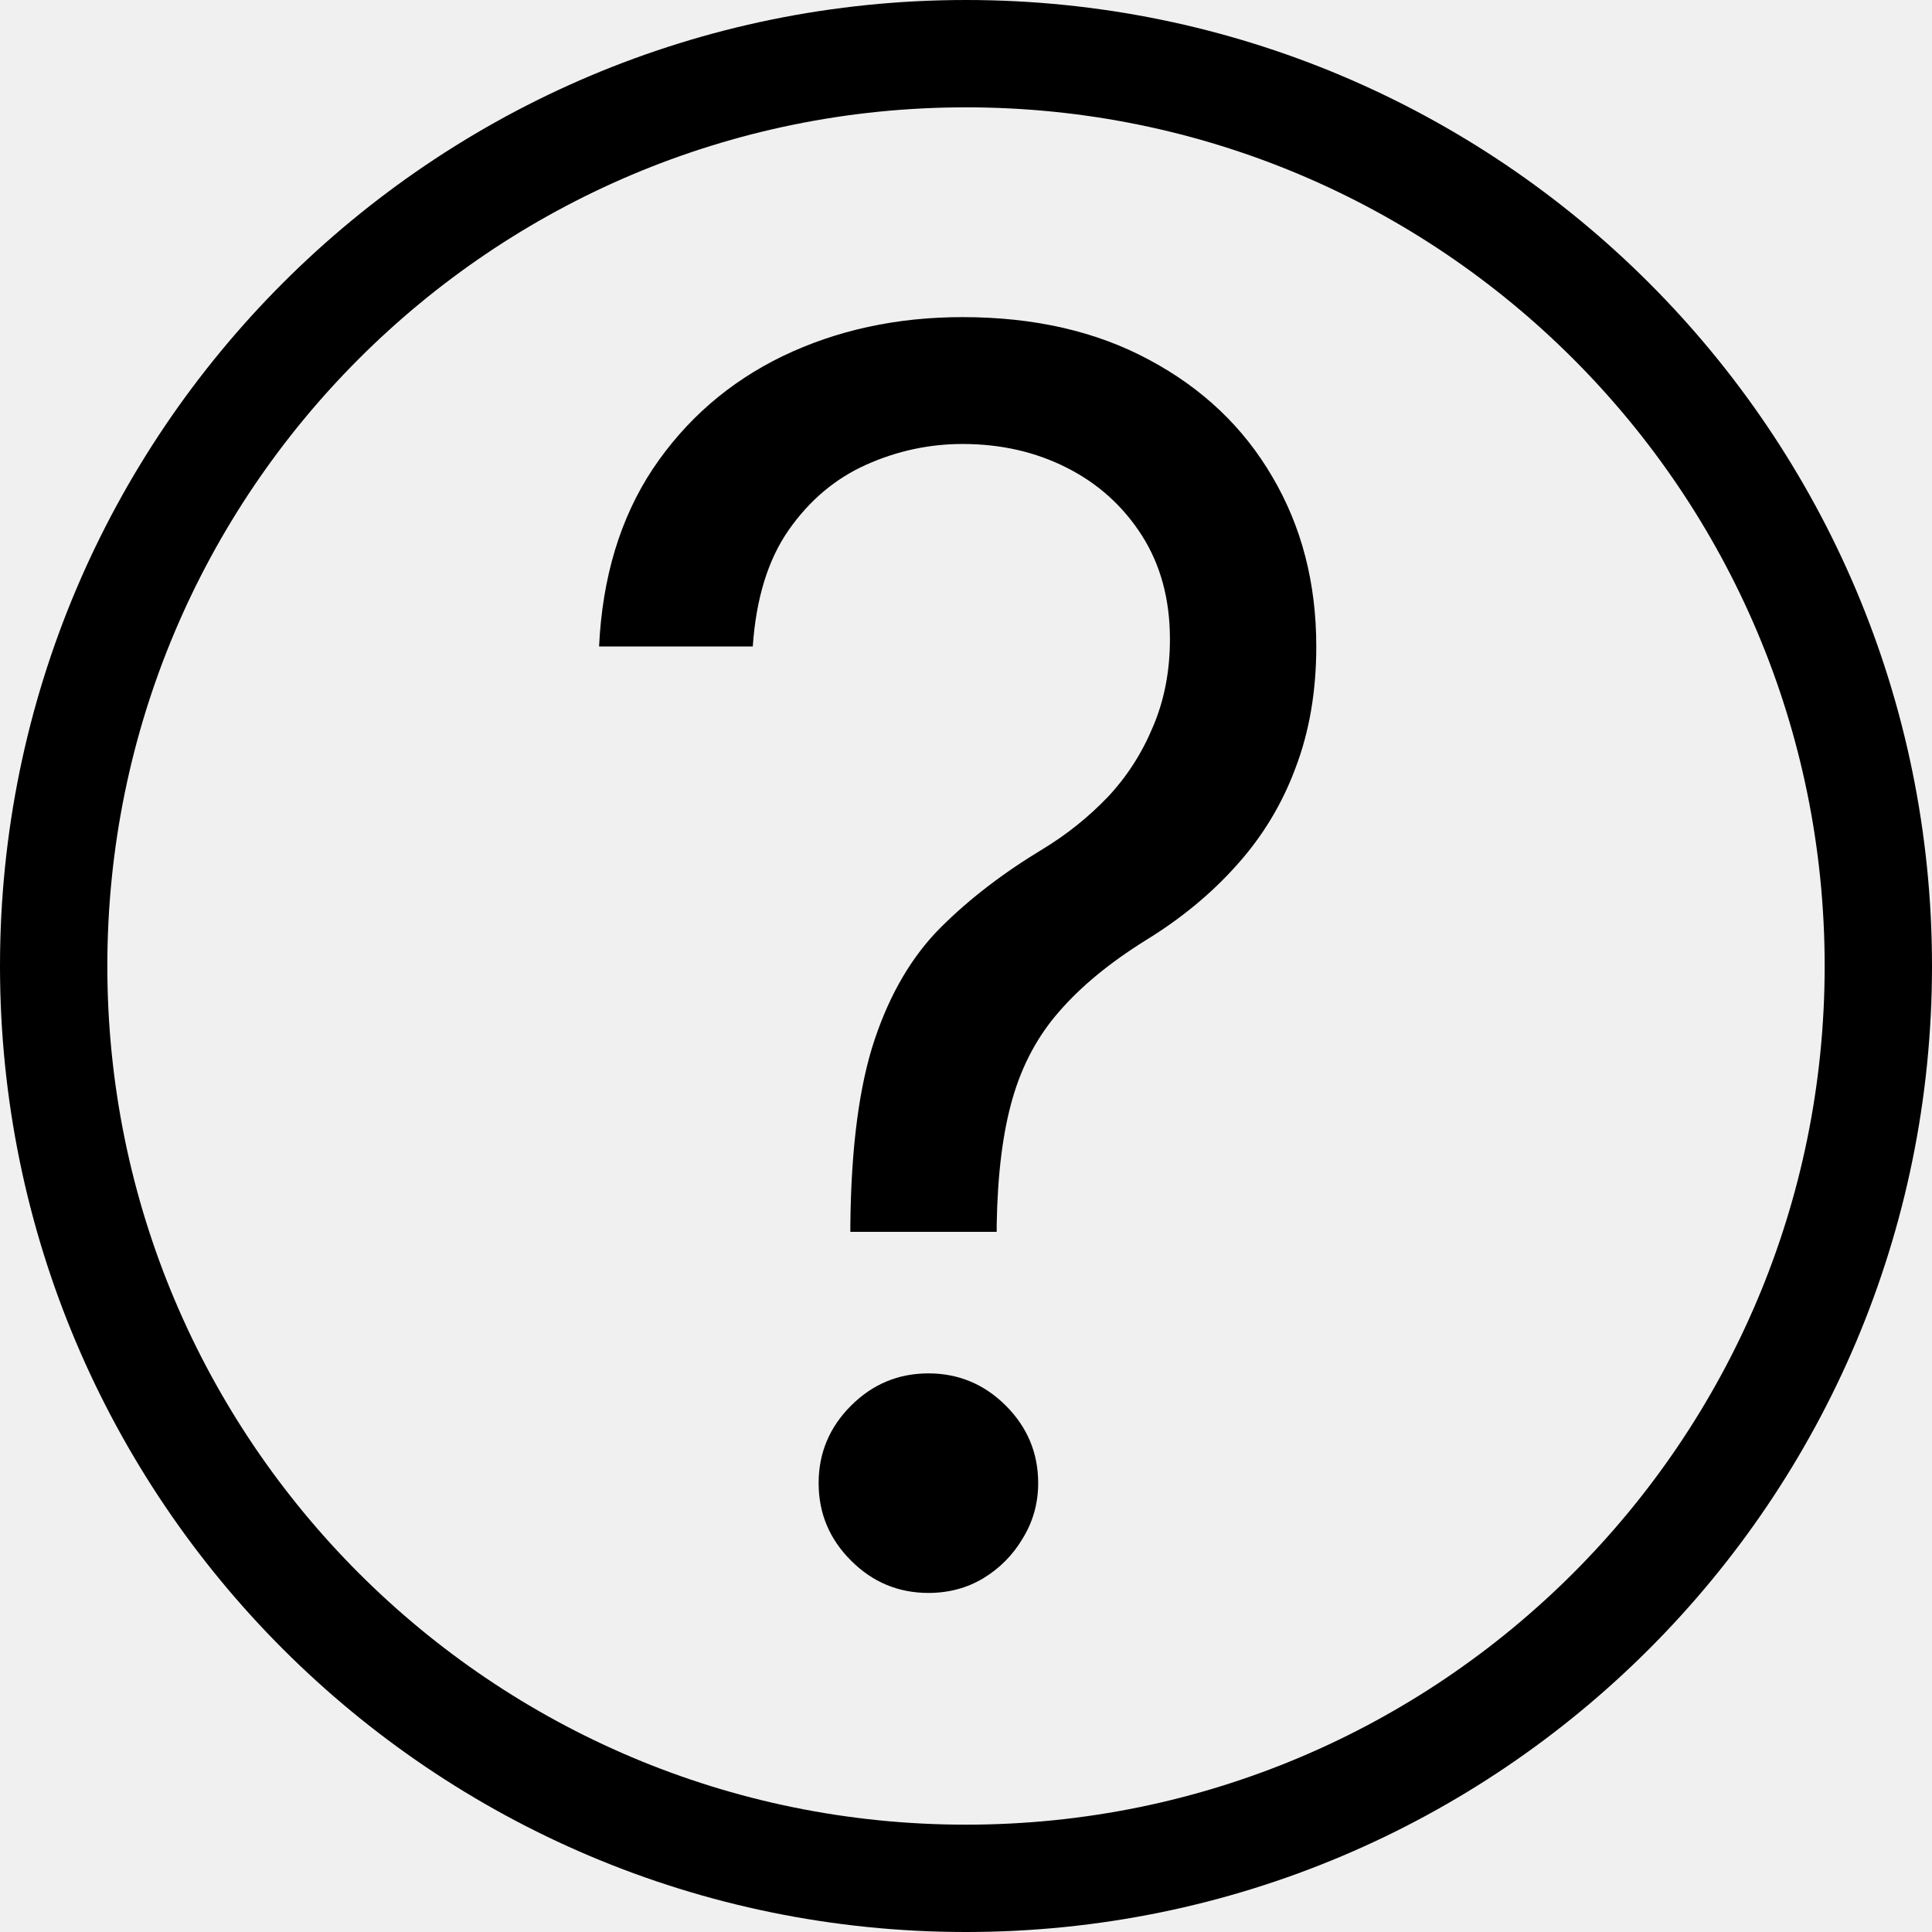
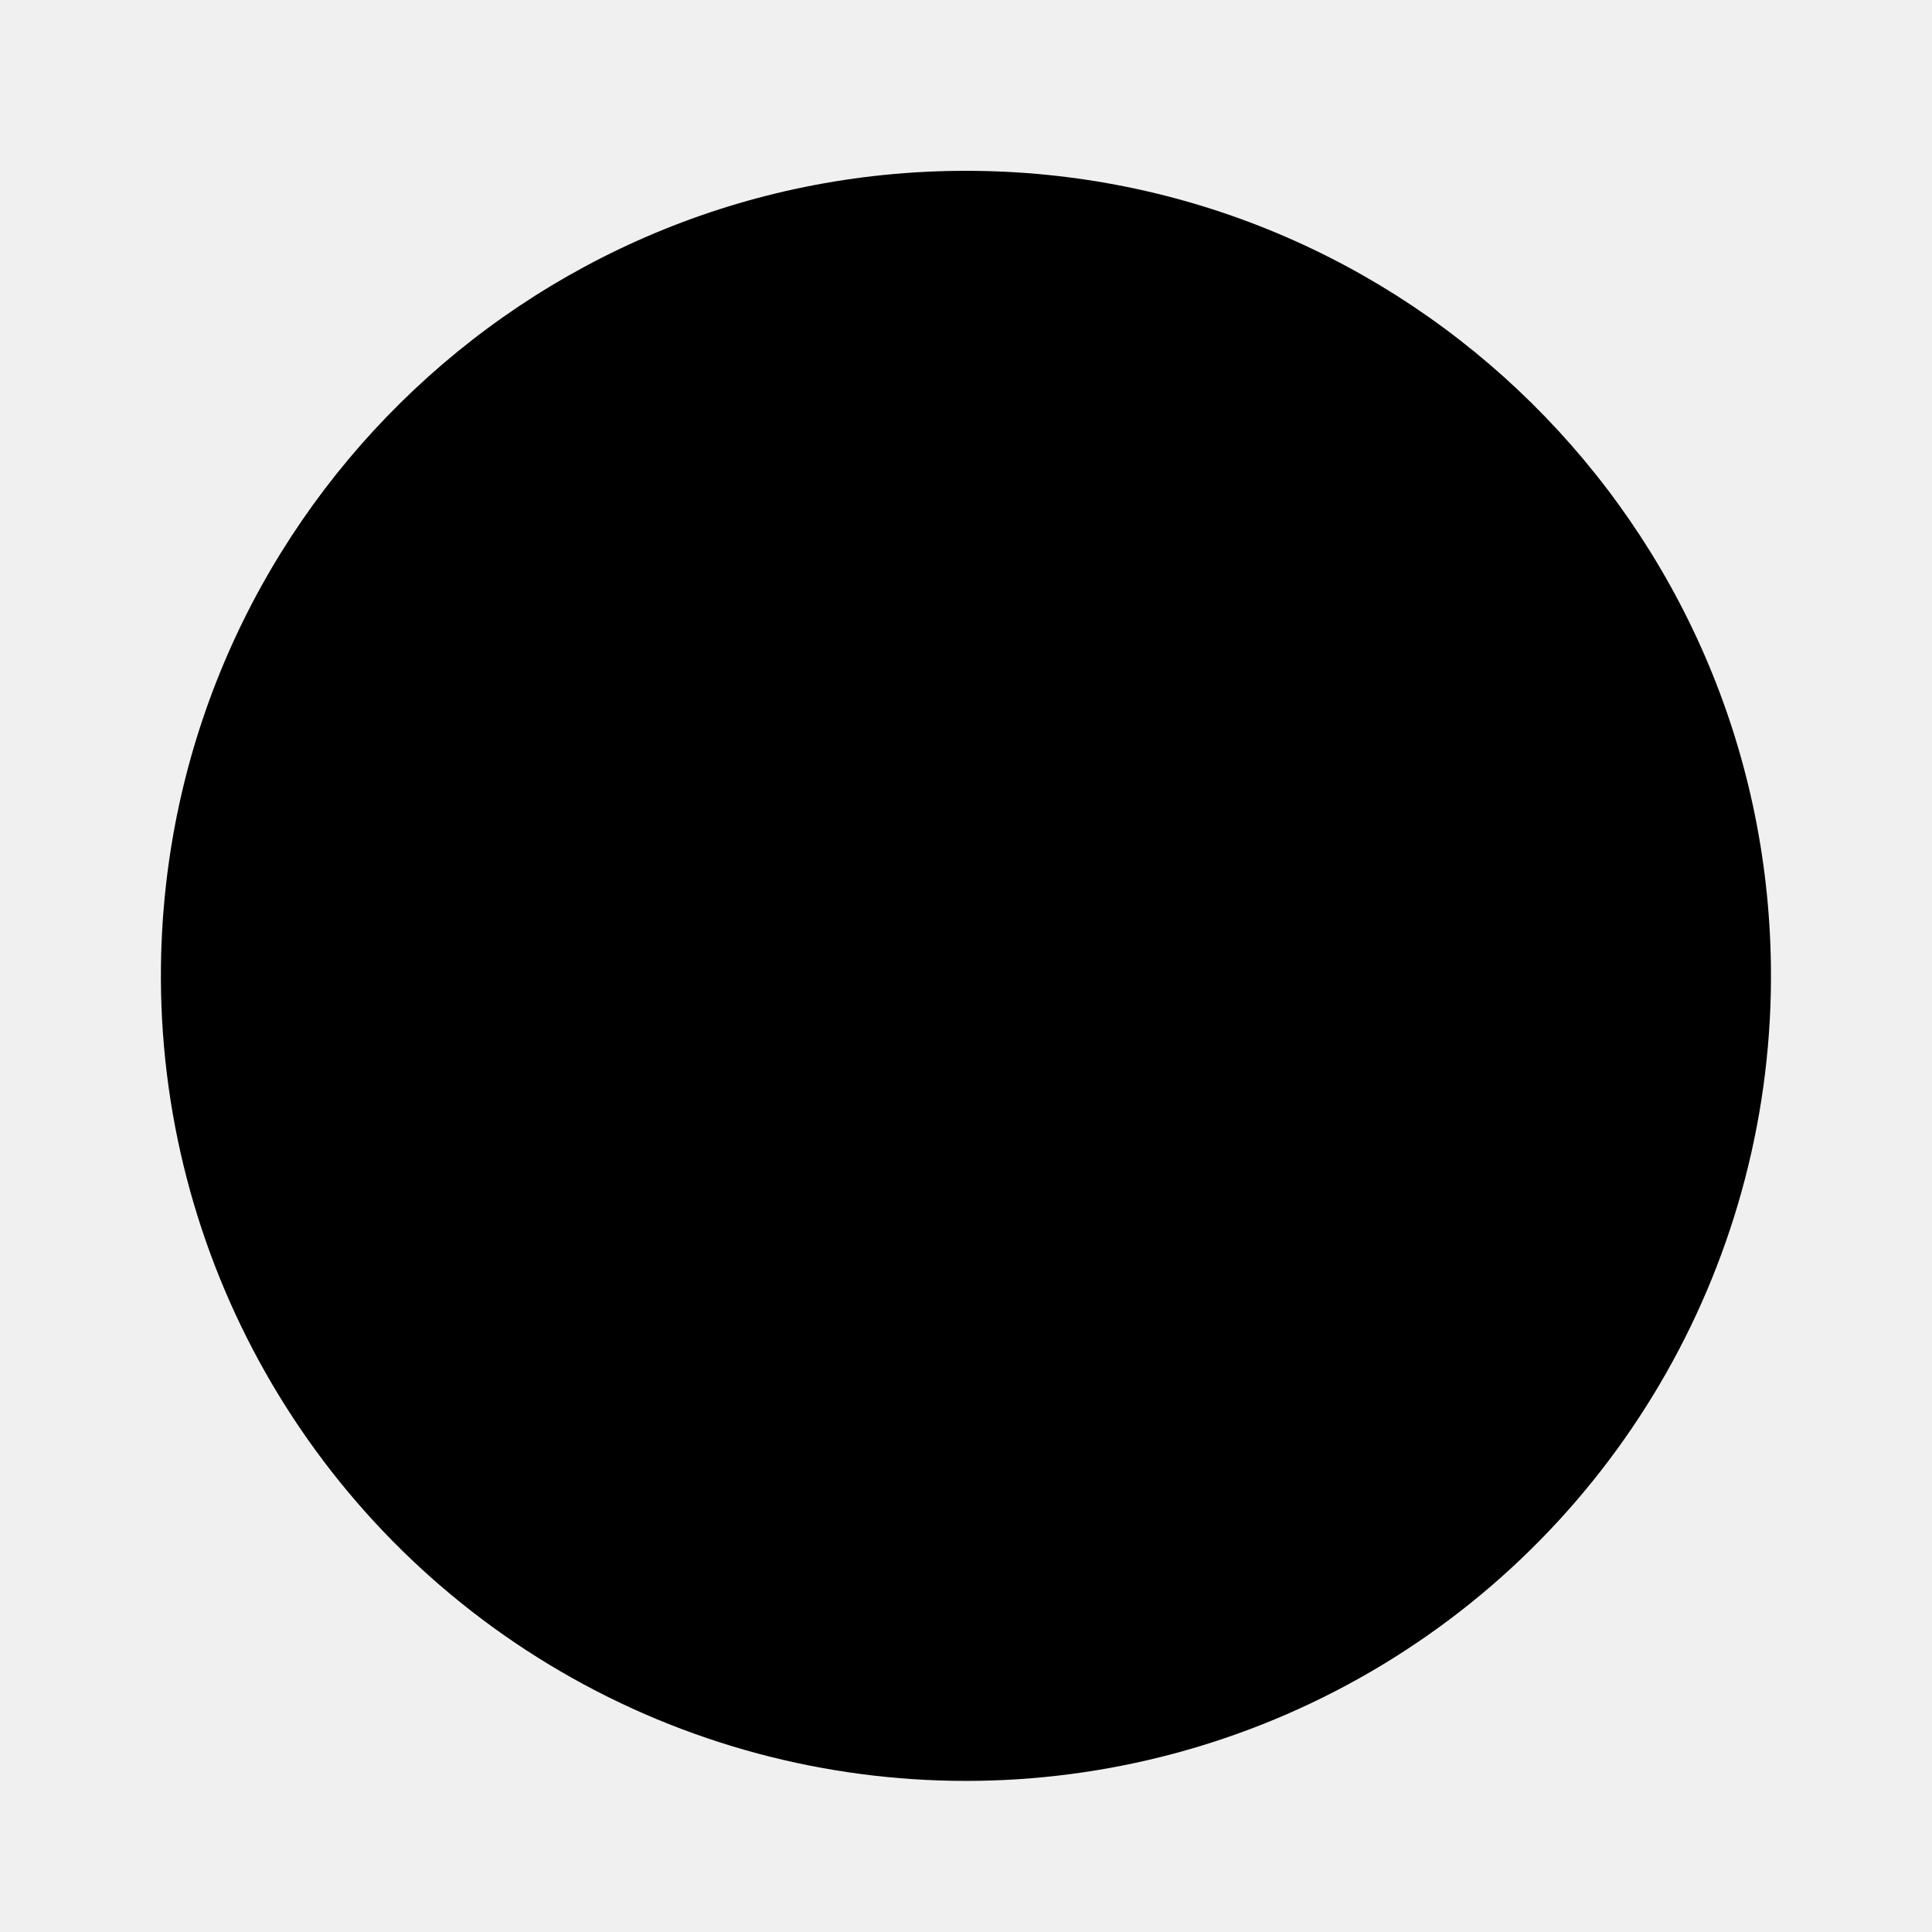
- <svg xmlns="http://www.w3.org/2000/svg" width="36" height="36" viewBox="0 0 36 36" fill="none">
-   <g clip-path="url(#clip0_293_1972)">
-     <g clip-path="url(#clip1_293_1972)">
-       <path d="M15.845 22.954V22.818C15.86 21.371 16.012 20.22 16.3 19.364C16.588 18.508 16.997 17.814 17.527 17.284C18.057 16.754 18.694 16.265 19.436 15.818C19.883 15.546 20.285 15.223 20.641 14.852C20.997 14.473 21.277 14.038 21.482 13.546C21.694 13.053 21.8 12.508 21.8 11.909C21.8 11.167 21.625 10.523 21.277 9.977C20.928 9.432 20.463 9.011 19.879 8.716C19.296 8.42 18.648 8.273 17.936 8.273C17.315 8.273 16.716 8.402 16.141 8.659C15.565 8.917 15.084 9.322 14.697 9.875C14.311 10.428 14.088 11.152 14.027 12.046H11.163C11.224 10.758 11.557 9.655 12.163 8.739C12.777 7.822 13.584 7.121 14.584 6.636C15.591 6.152 16.709 5.909 17.936 5.909C19.269 5.909 20.428 6.174 21.413 6.705C22.406 7.235 23.171 7.962 23.709 8.886C24.254 9.811 24.527 10.864 24.527 12.046C24.527 12.879 24.398 13.633 24.141 14.307C23.891 14.981 23.527 15.583 23.05 16.114C22.58 16.644 22.012 17.114 21.345 17.523C20.678 17.939 20.144 18.379 19.743 18.841C19.341 19.296 19.05 19.837 18.868 20.466C18.686 21.095 18.588 21.879 18.572 22.818V22.954H15.845ZM17.3 29.682C16.739 29.682 16.258 29.481 15.857 29.079C15.455 28.678 15.254 28.197 15.254 27.636C15.254 27.076 15.455 26.595 15.857 26.193C16.258 25.792 16.739 25.591 17.3 25.591C17.86 25.591 18.341 25.792 18.743 26.193C19.144 26.595 19.345 27.076 19.345 27.636C19.345 28.008 19.25 28.349 19.061 28.659C18.879 28.97 18.633 29.22 18.322 29.409C18.019 29.591 17.678 29.682 17.3 29.682Z" fill="currentColor" />
-     </g>
-     <rect x="1" y="1" width="34" height="34" rx="17" stroke="currentColor" stroke-width="2" />
-   </g>
-   <defs>
-     <clipPath id="clip0_293_1972">
-       <rect width="36" height="36" rx="8" fill="white" />
-     </clipPath>
-     <clipPath id="clip1_293_1972">
-       <rect width="36" height="36" rx="18" fill="white" />
-     </clipPath>
-   </defs>
+ <svg xmlns="http://www.w3.org/2000/svg" viewBox="0 0 16 16" stroke-linecap="round" stroke-linejoin="round">
+   <path d="M6.06 6a2 2 0 013.886.667c0 1.333-2 2-2 2M8 11.334h.006M14.666 8A6.667 6.667 0 111.333 8a6.667 6.667 0 0113.333 0z" />
</svg>
